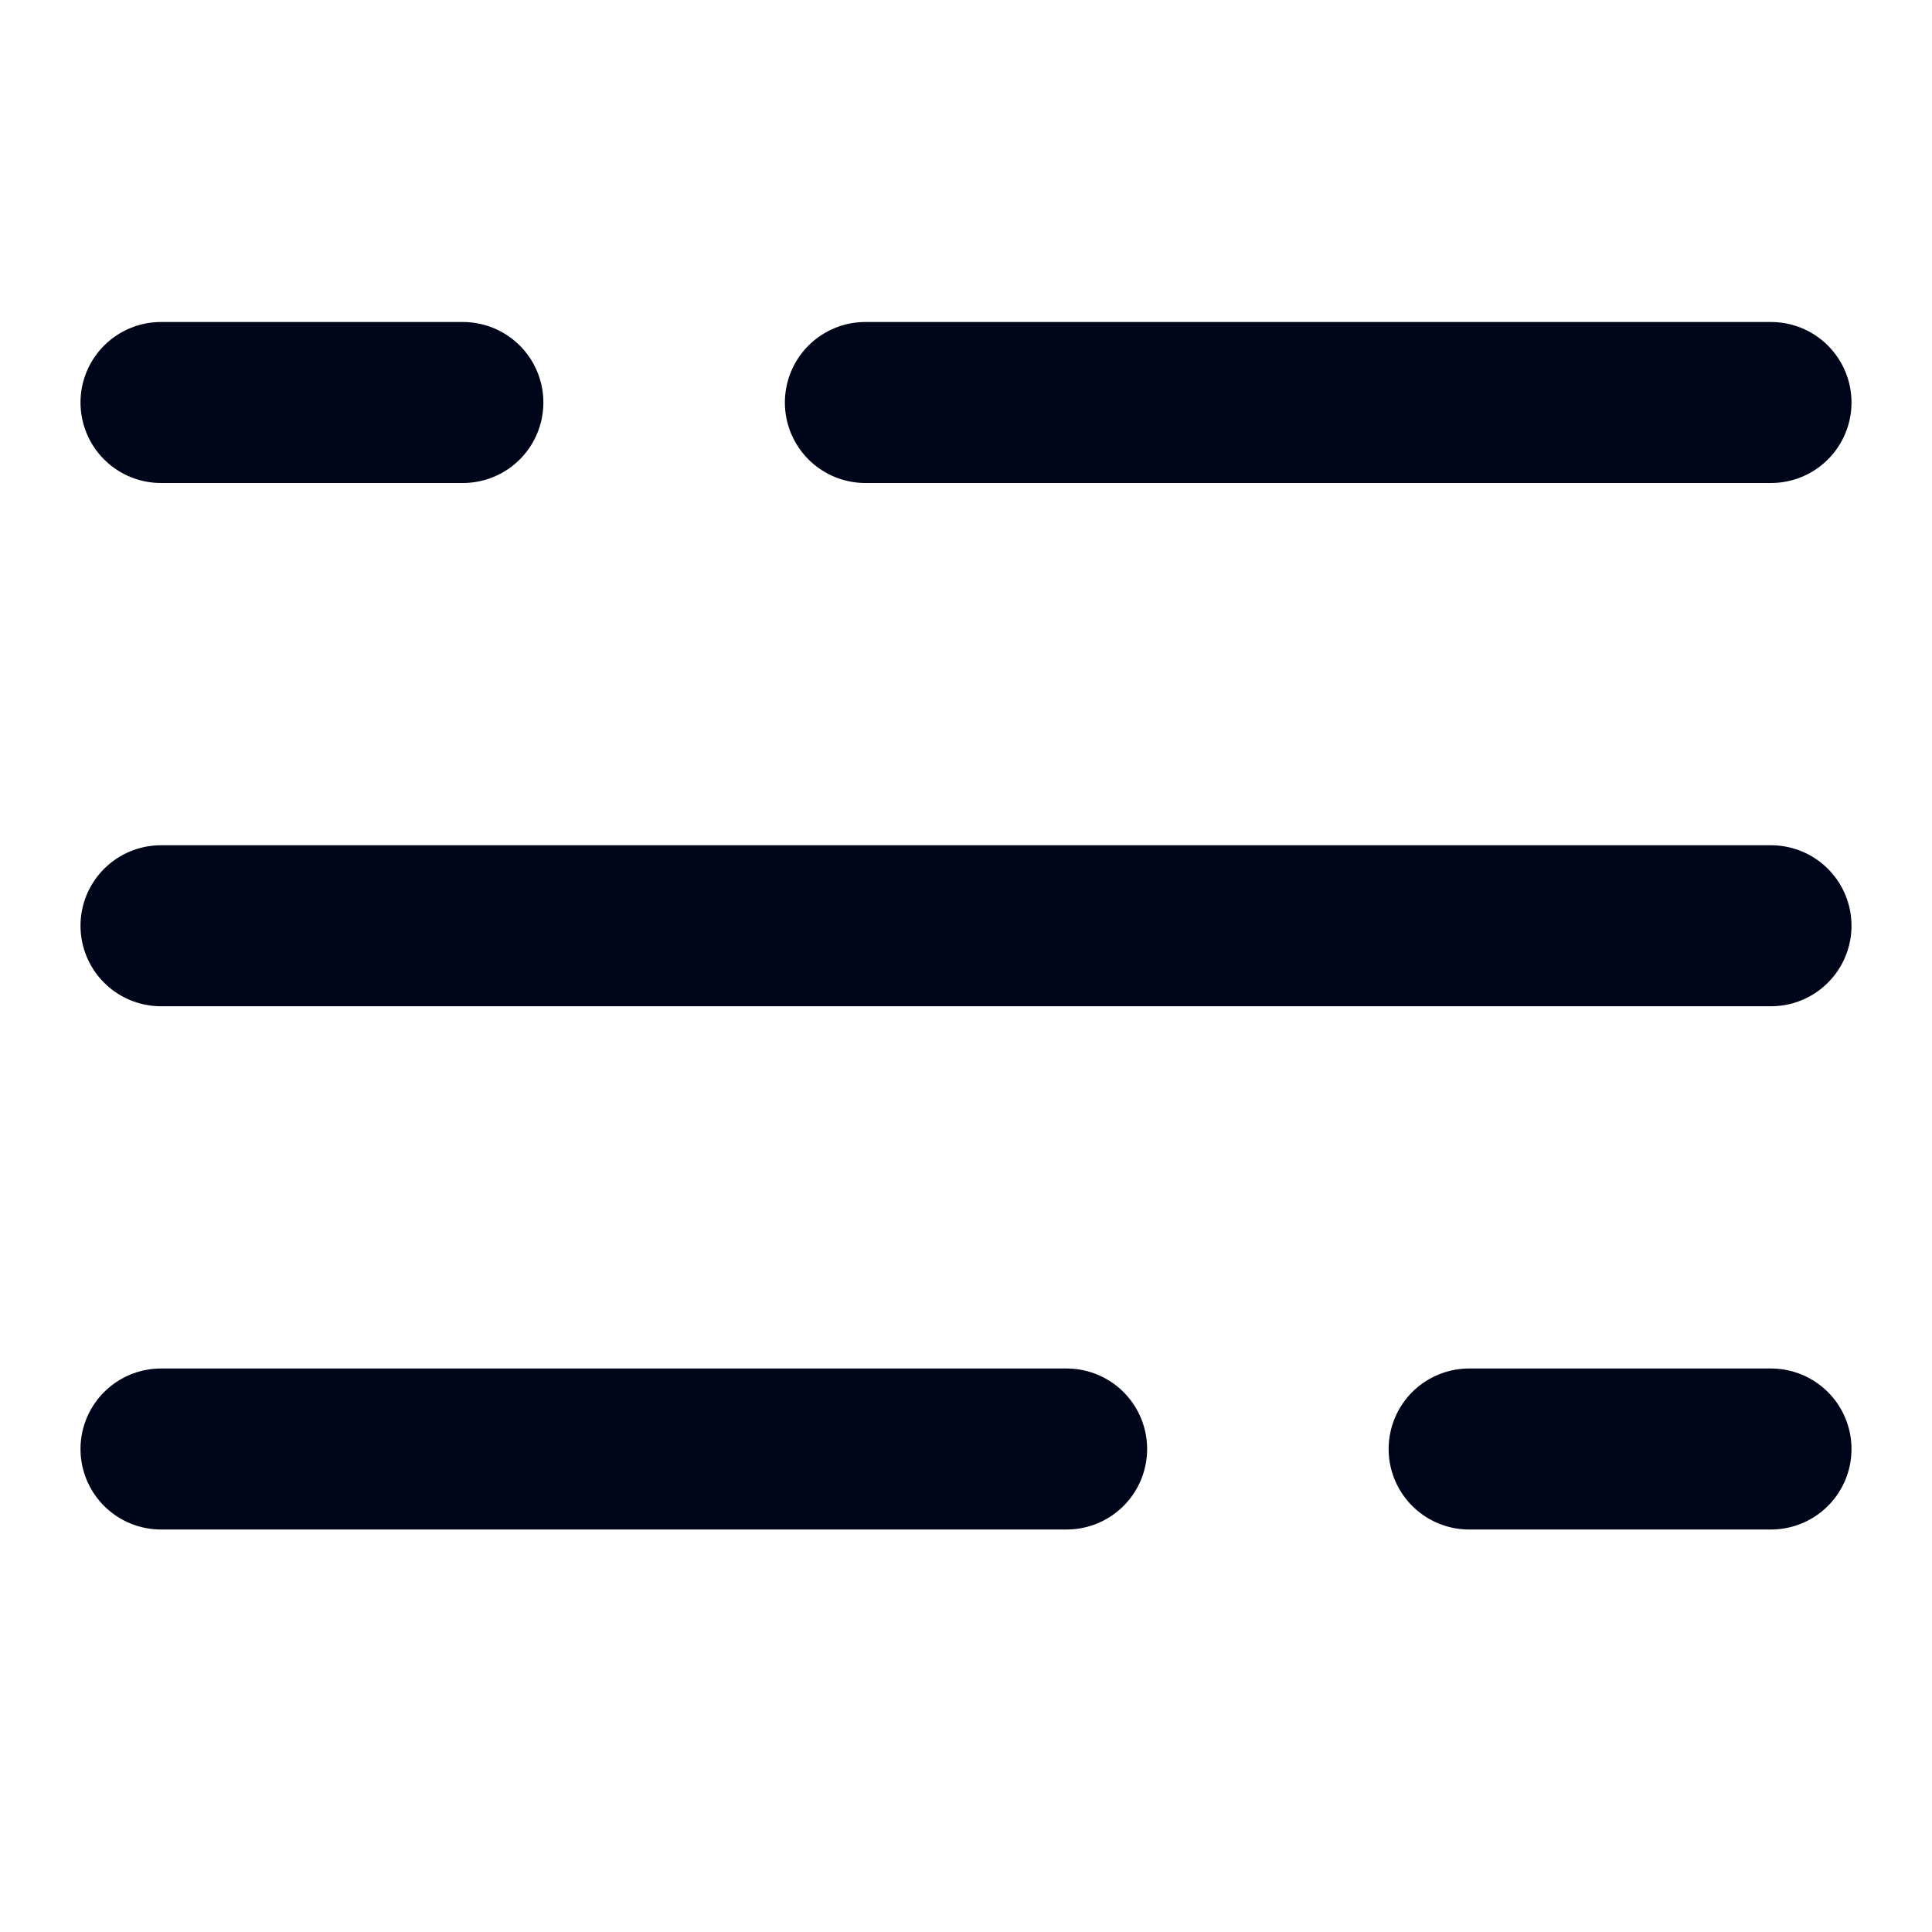
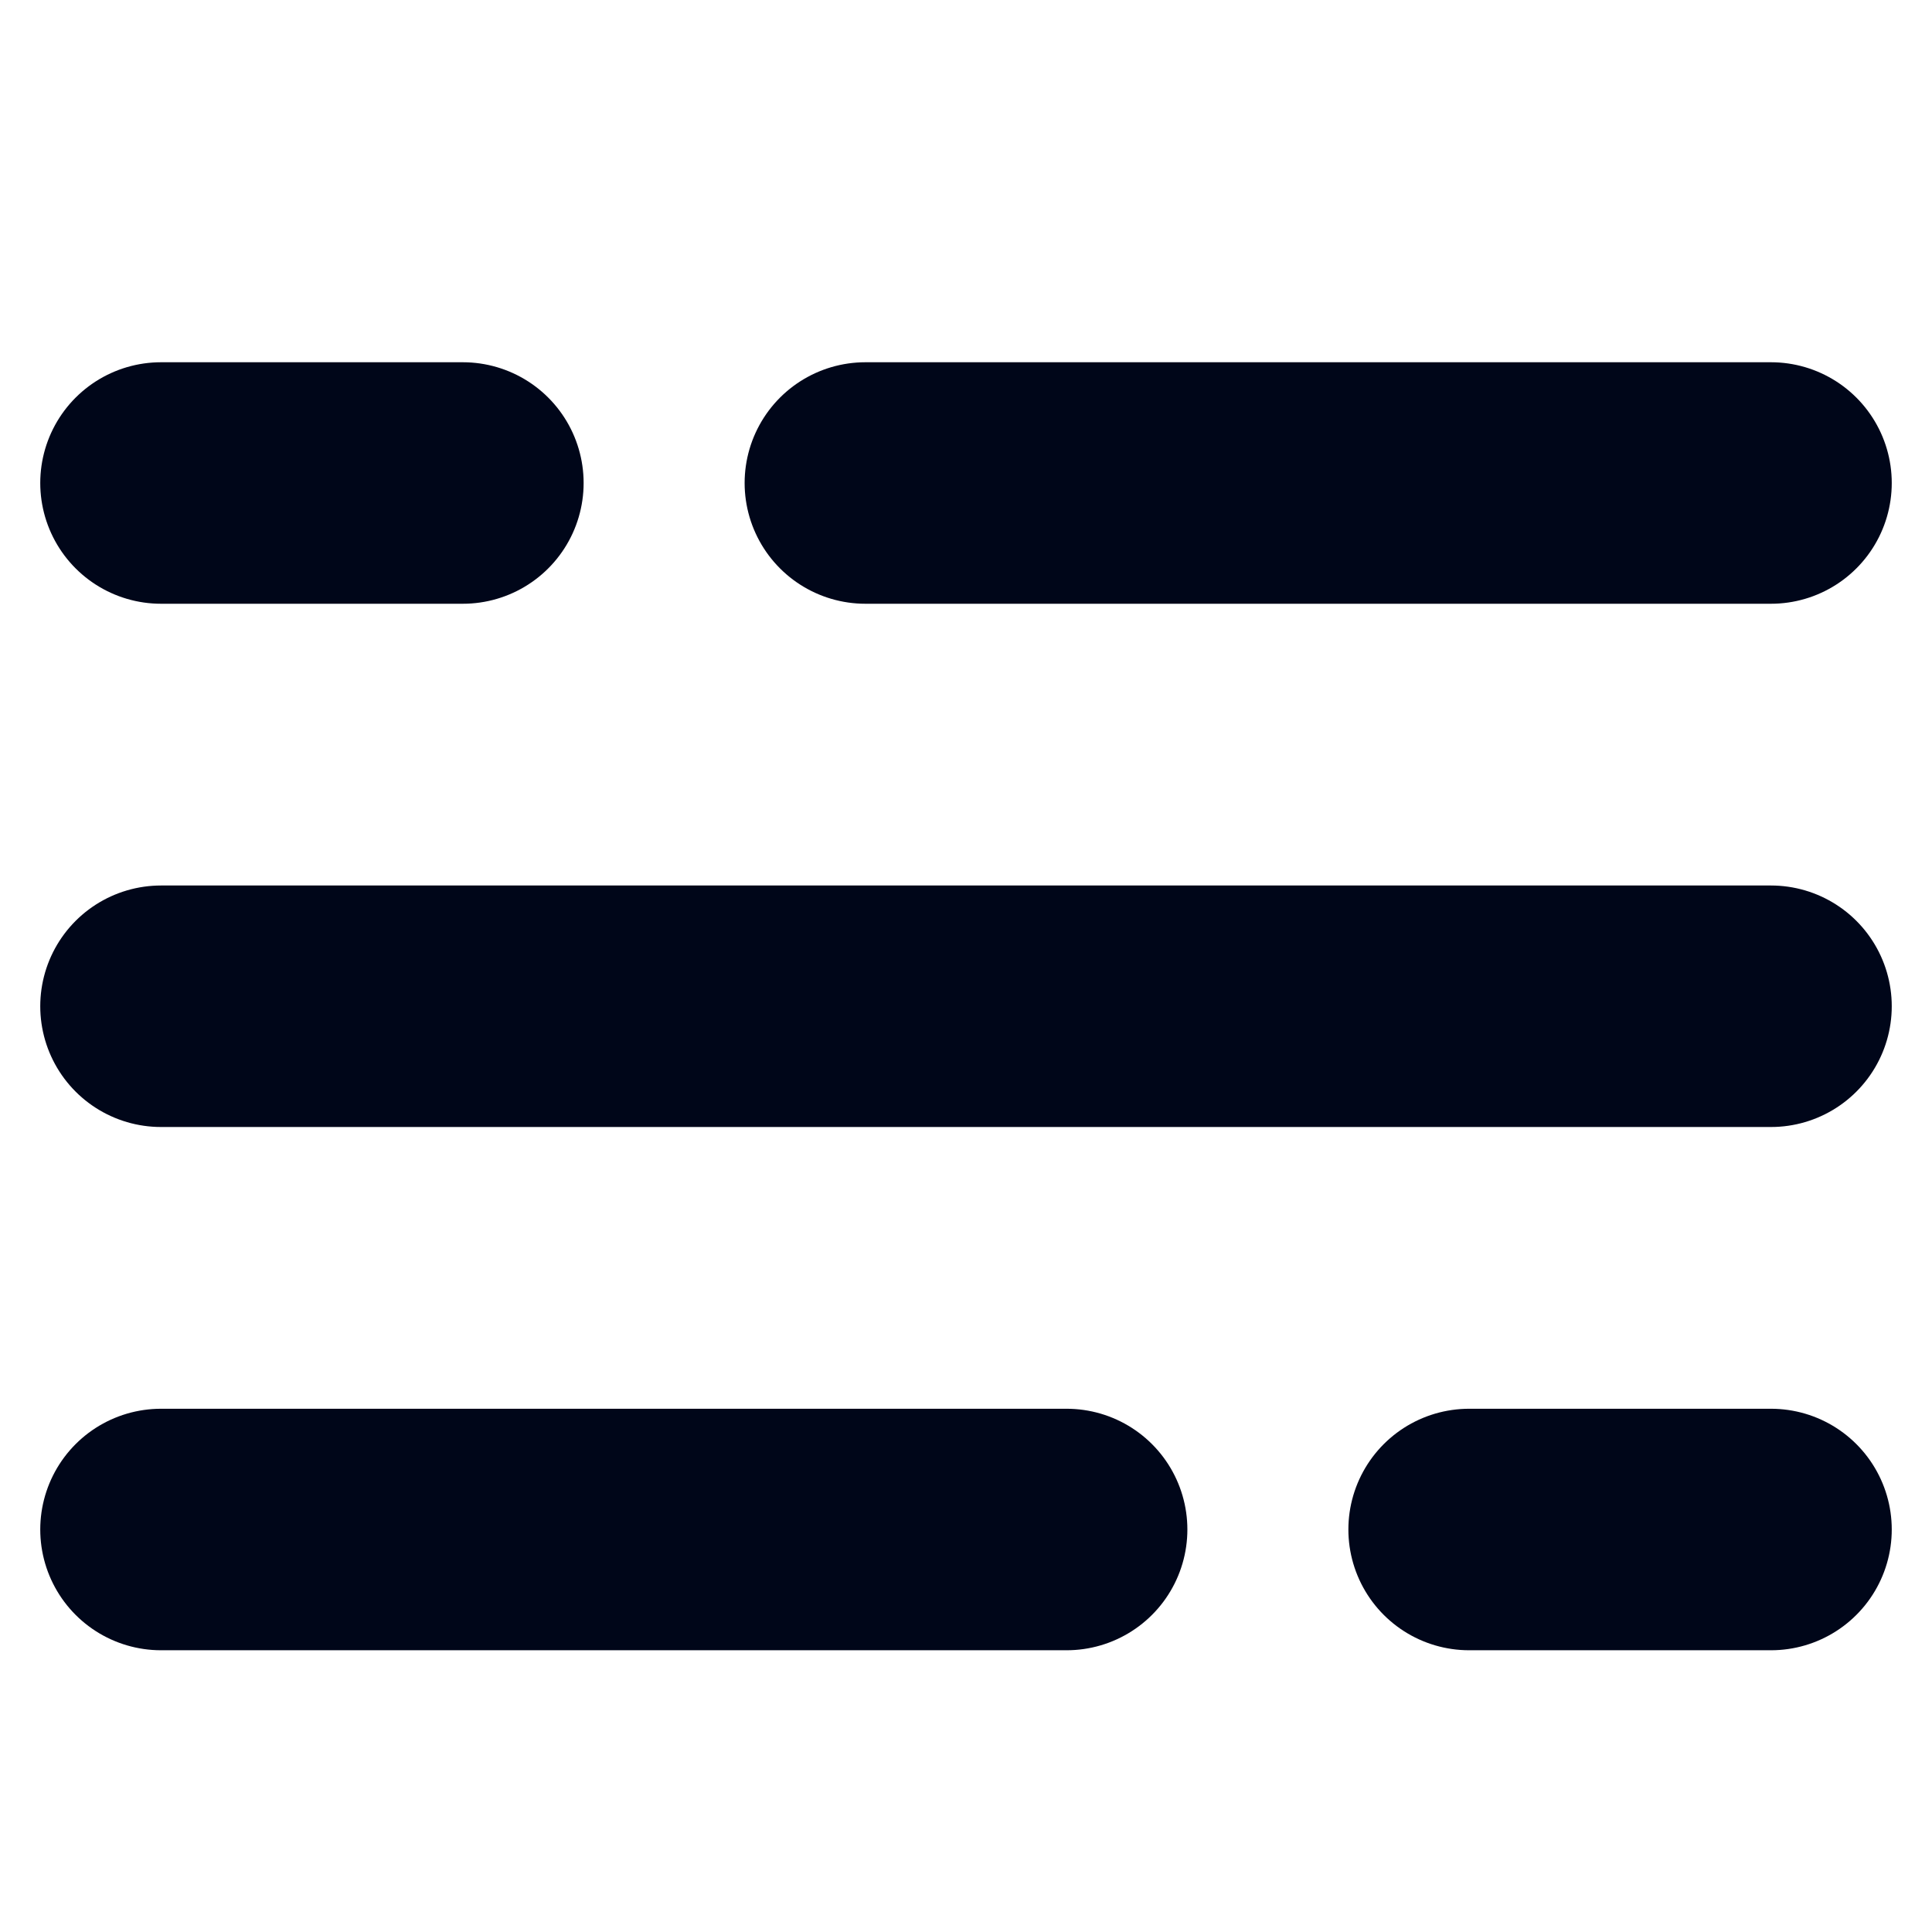
<svg xmlns="http://www.w3.org/2000/svg" width="24" height="24" viewBox="0 0 24 24" fill="none">
-   <path d="M2 5H5.75M22 5H10.75M22 18H18.25M2 18H13.25M2 11.5H22" stroke="#000619" stroke-width="2" stroke-linecap="round" />
+   <path d="M2 6H5.75M22 6H10.75M22 19H18.25M2 19H13.25M2 12.5H22" stroke="#000619" stroke-width="3" stroke-linecap="round" />
</svg>
